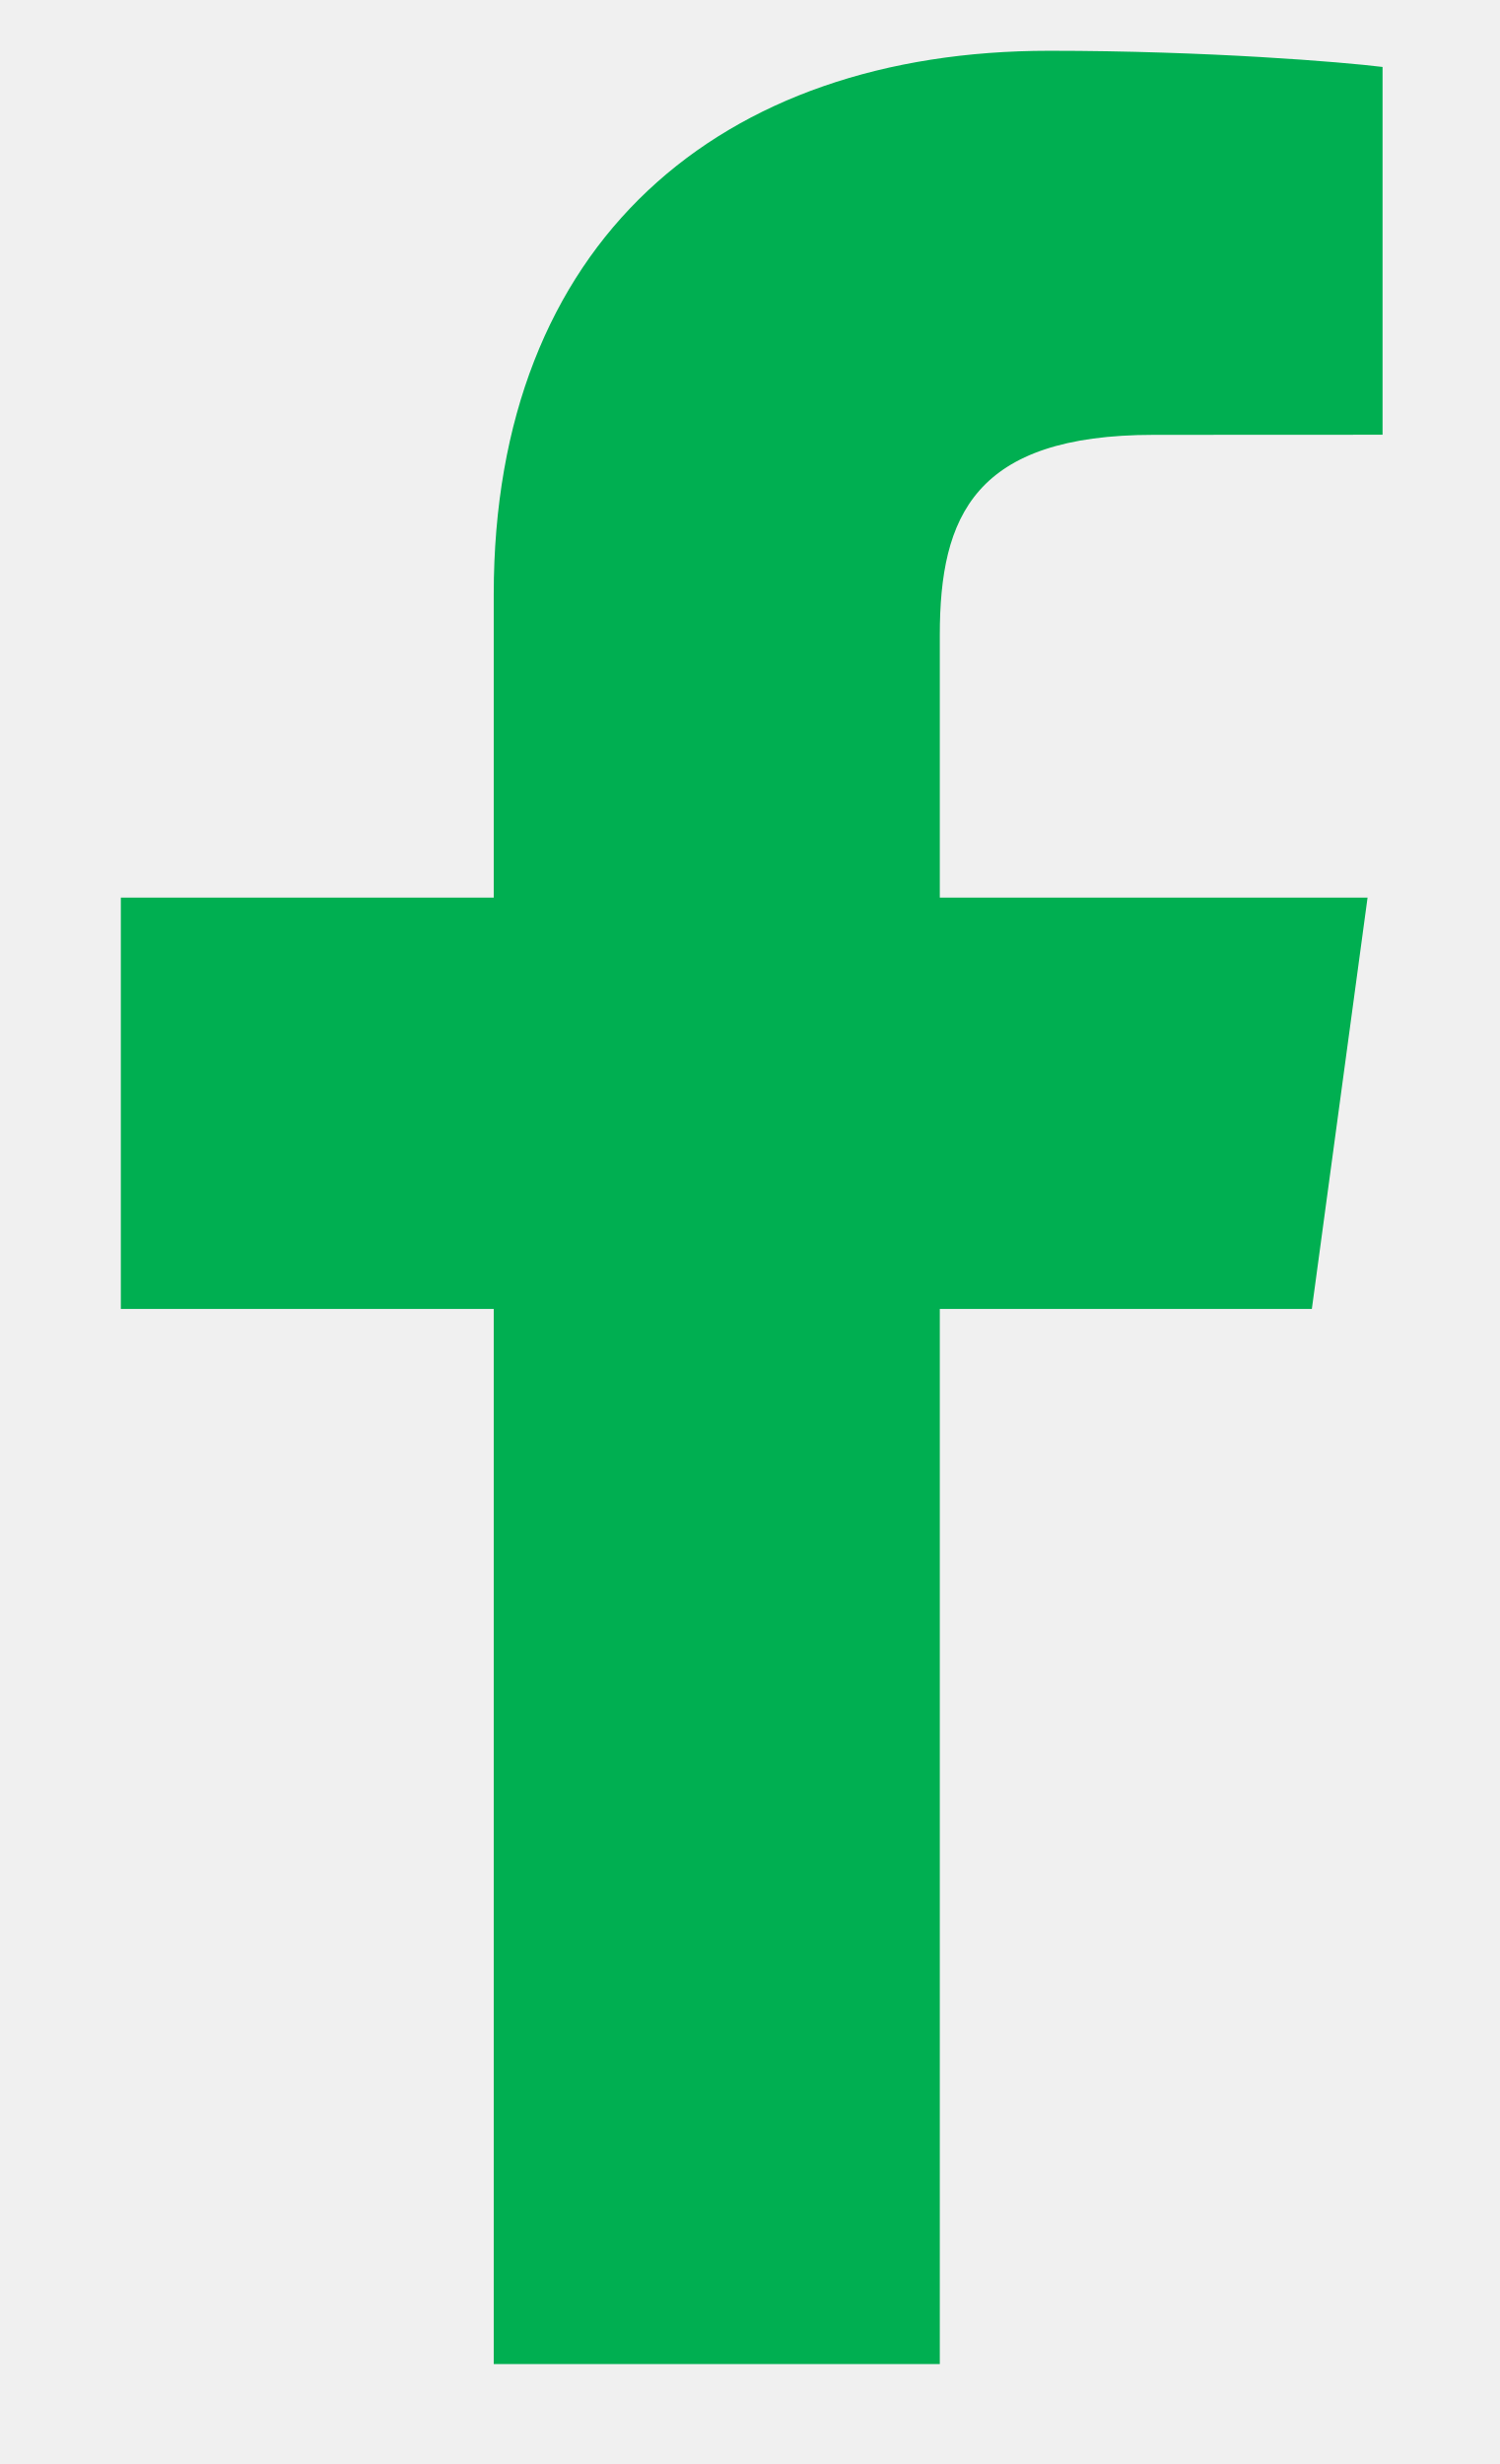
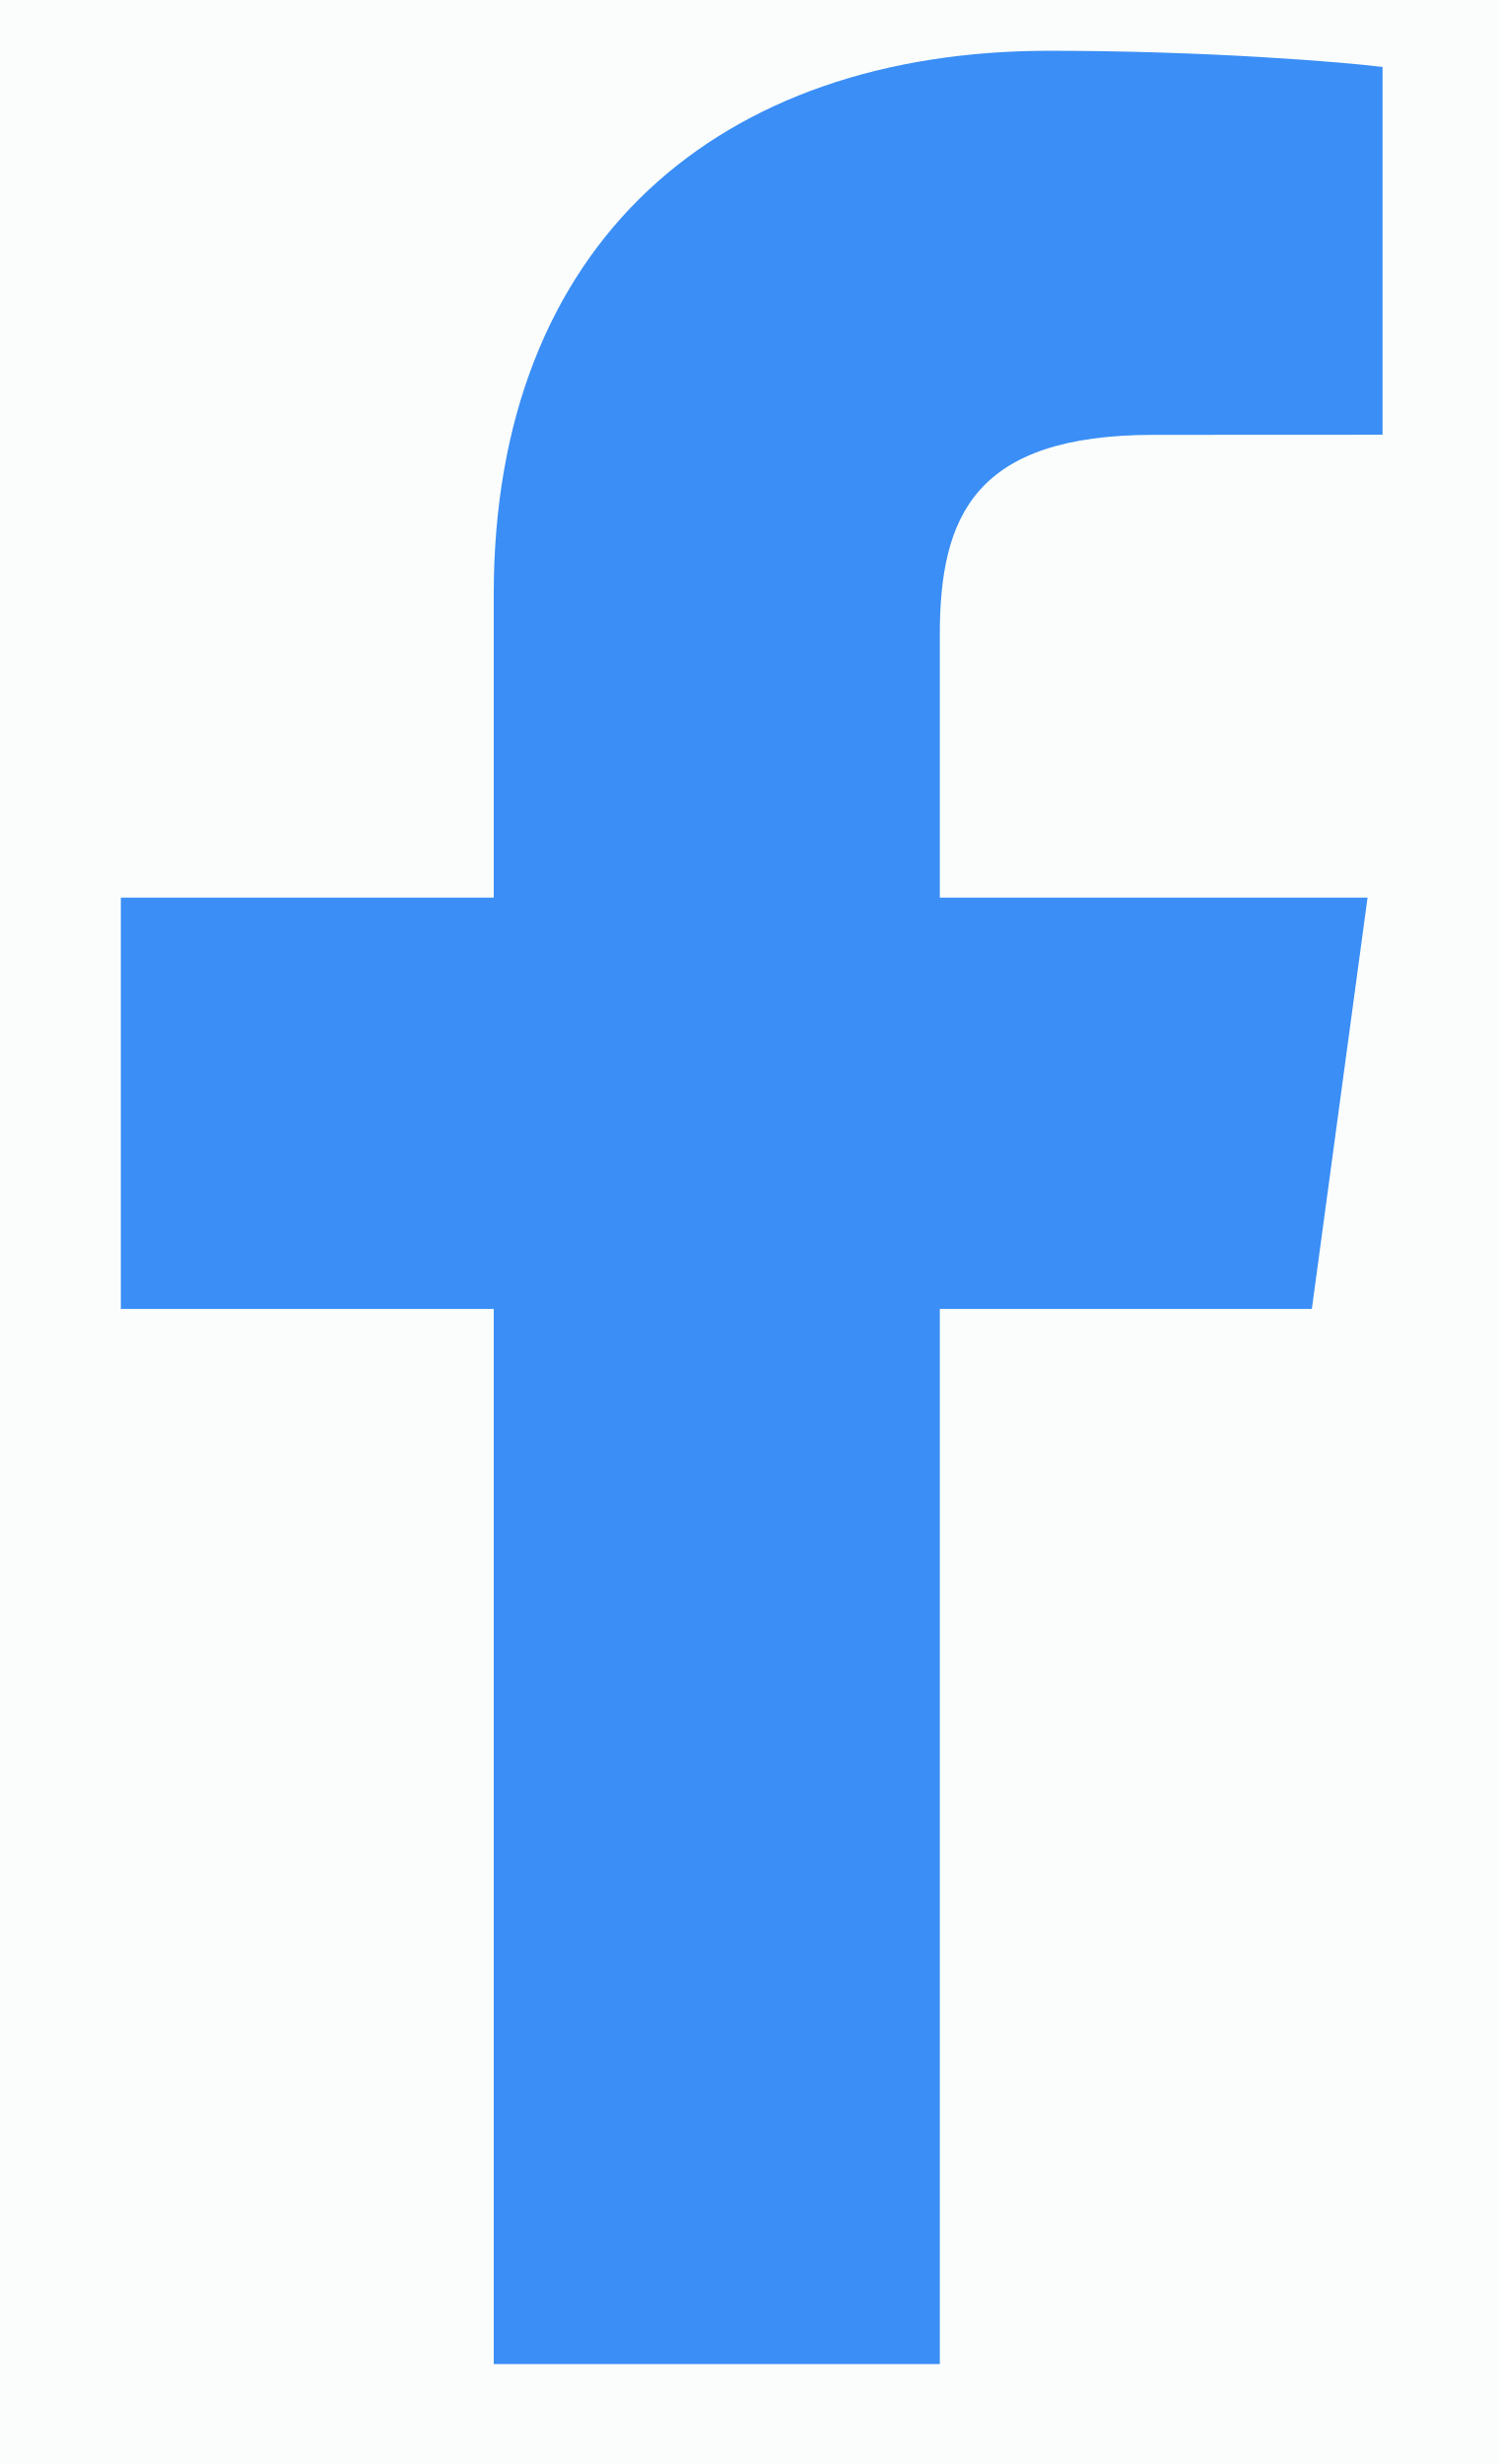
<svg xmlns="http://www.w3.org/2000/svg" width="14" height="23" viewBox="0 0 14 23" fill="none">
-   <g id="Social Media Icon Square/Facebook">
-     <path id="Facebook" d="M8.773 22.067V12.218H12.246L12.766 8.379H8.773V5.928C8.773 4.817 9.097 4.059 10.771 4.059L12.906 4.058V0.625C12.537 0.579 11.269 0.474 9.795 0.474C6.717 0.474 4.609 2.263 4.609 5.548V8.379H1.128V12.218H4.609V22.067H8.773V22.067Z" fill="#00AF51" />
+   <rect width="14" height="23" fill="#E7E7E7" />
+   <g clip-path="url(#clip0_1_165)">
+     <rect width="1440" height="2089" transform="translate(-116 -1928)" fill="white" />
+     <rect width="1440" height="406" transform="translate(-113 -245)" fill="#00AF51" fill-opacity="0.02" />
+     <path d="M8.773 22.067V12.218H12.246L12.766 8.379H8.773V5.928C8.773 4.817 9.097 4.059 10.771 4.059L12.906 4.058V0.625C12.537 0.579 11.269 0.474 9.795 0.474C6.717 0.474 4.609 2.263 4.609 5.548V8.379H1.128V12.218H4.609V22.067H8.773V22.067Z" fill="#3A8EF6" />
  </g>
+   <defs>
+     <clipPath id="clip0_1_165">
+       <rect width="1440" height="2089" fill="white" transform="translate(-116 -1928)" />
+     </clipPath>
+   </defs>
</svg>
